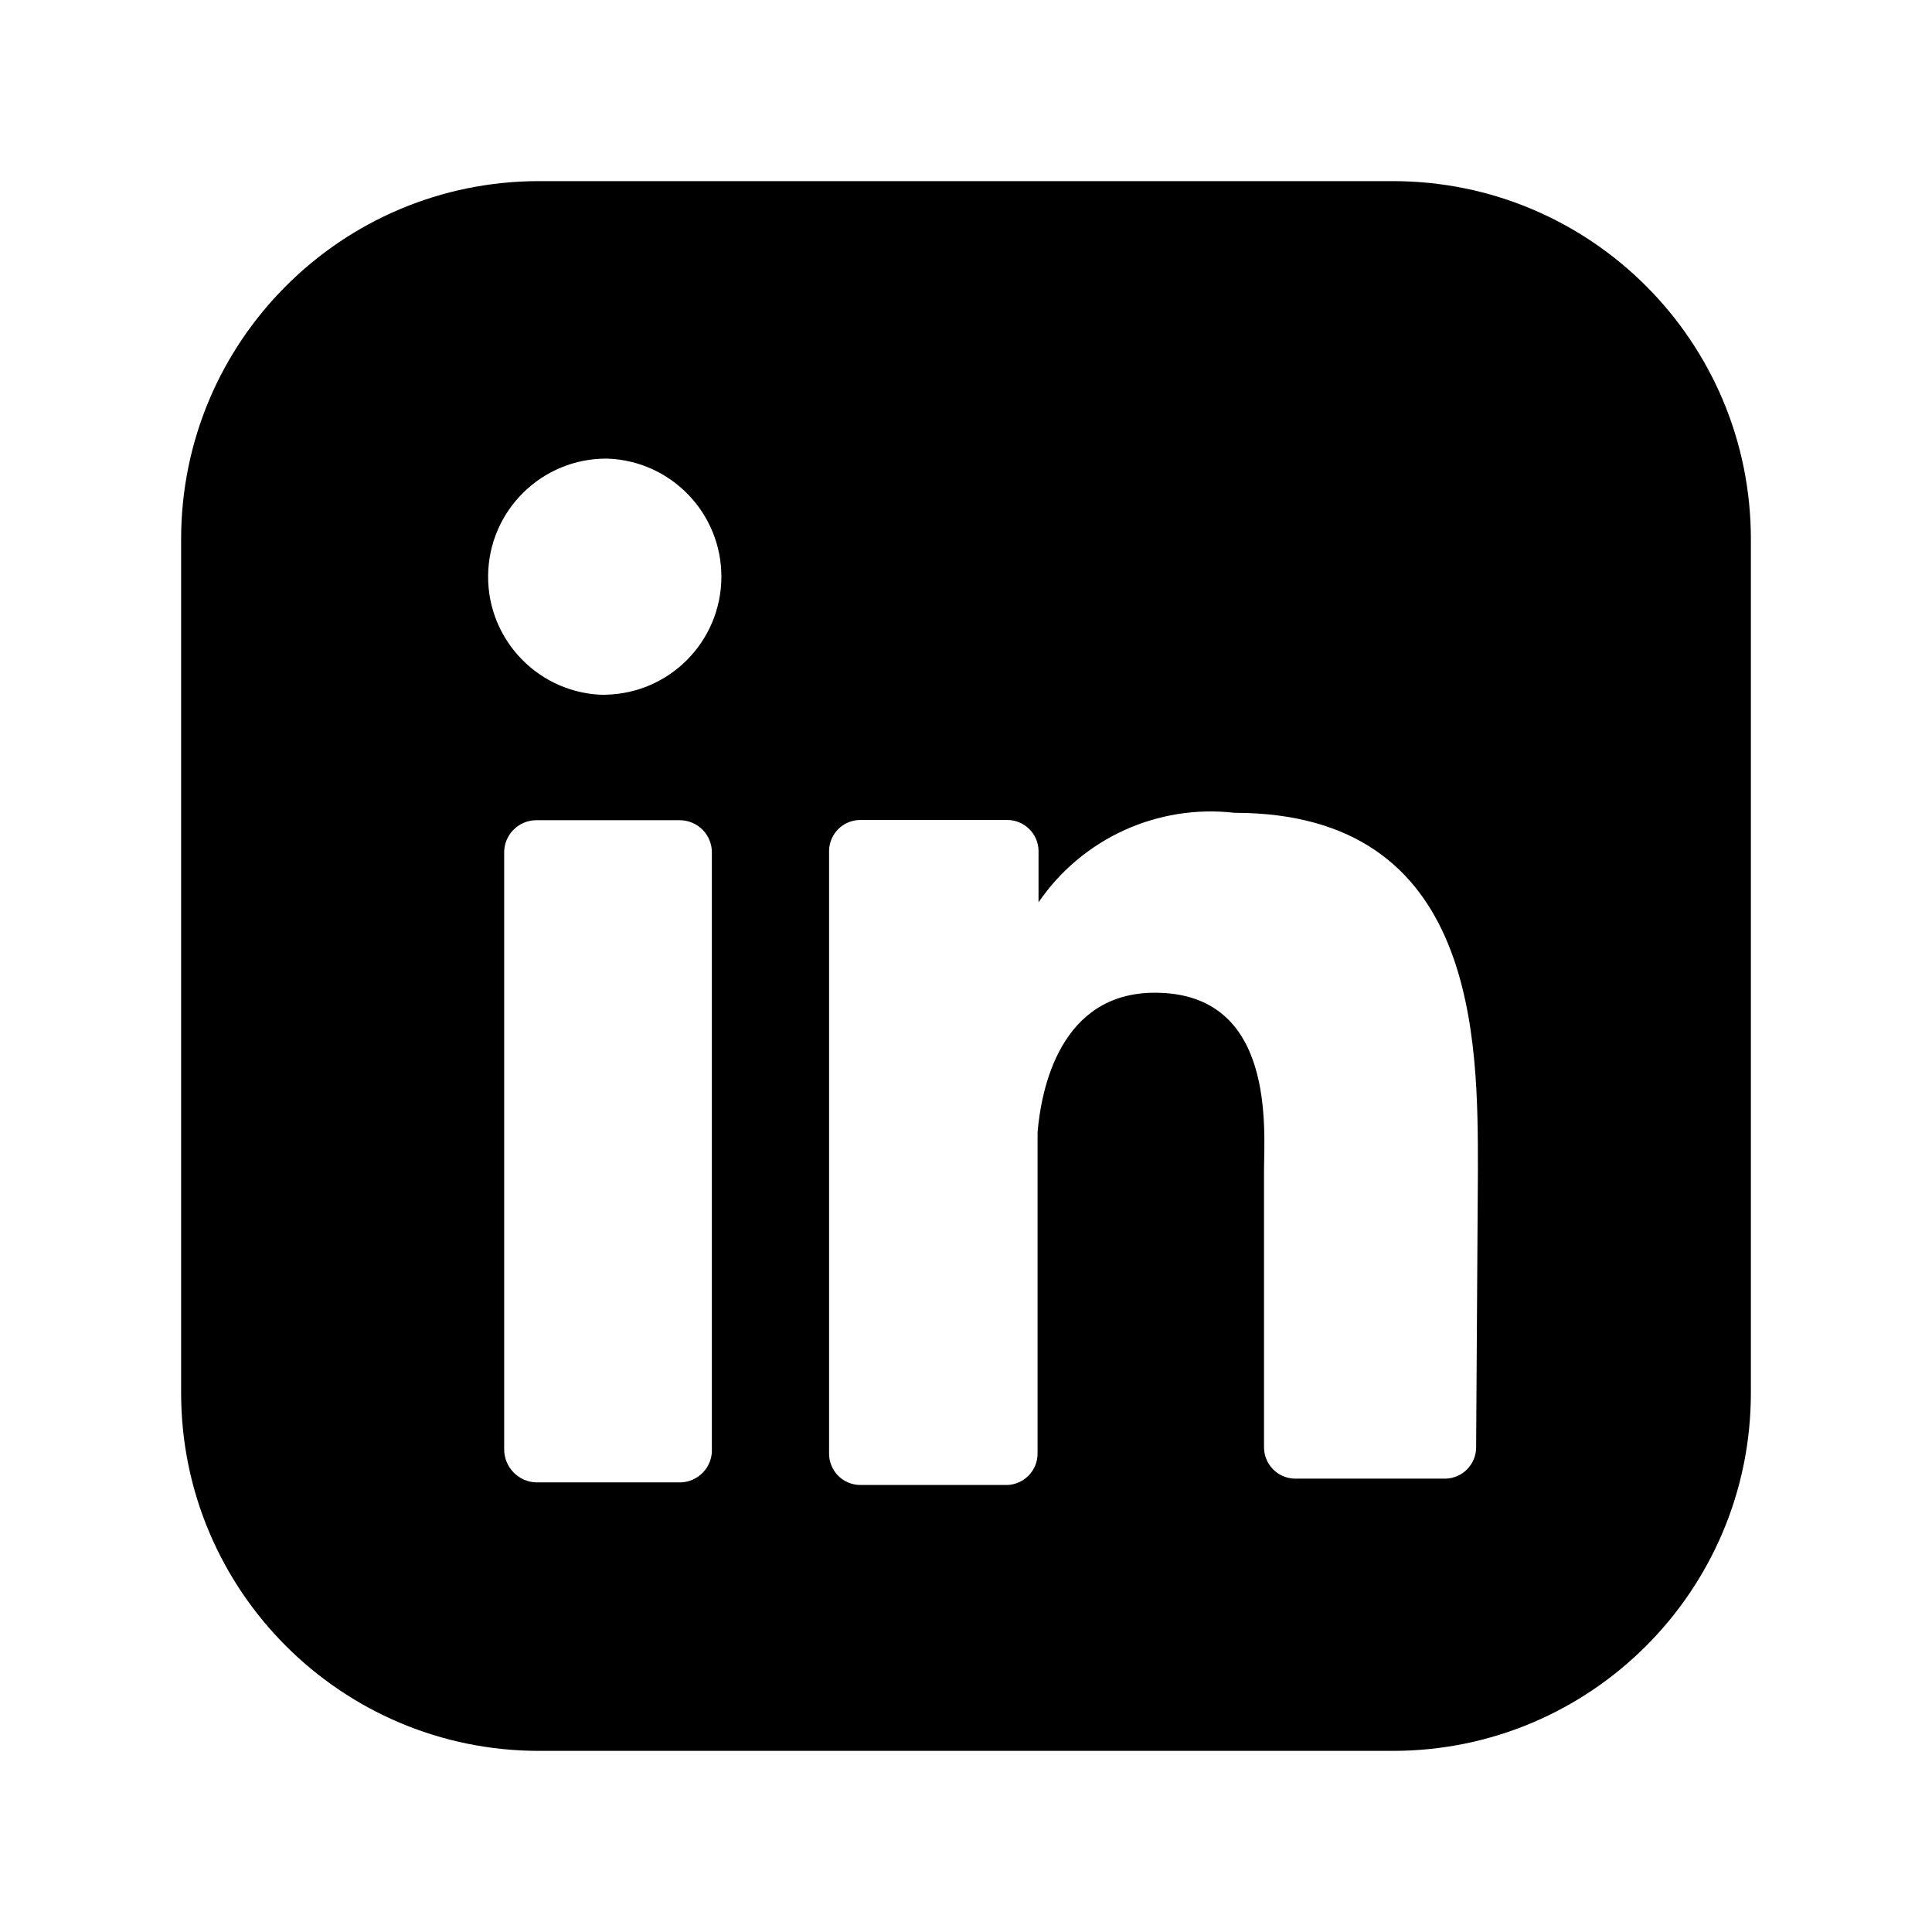
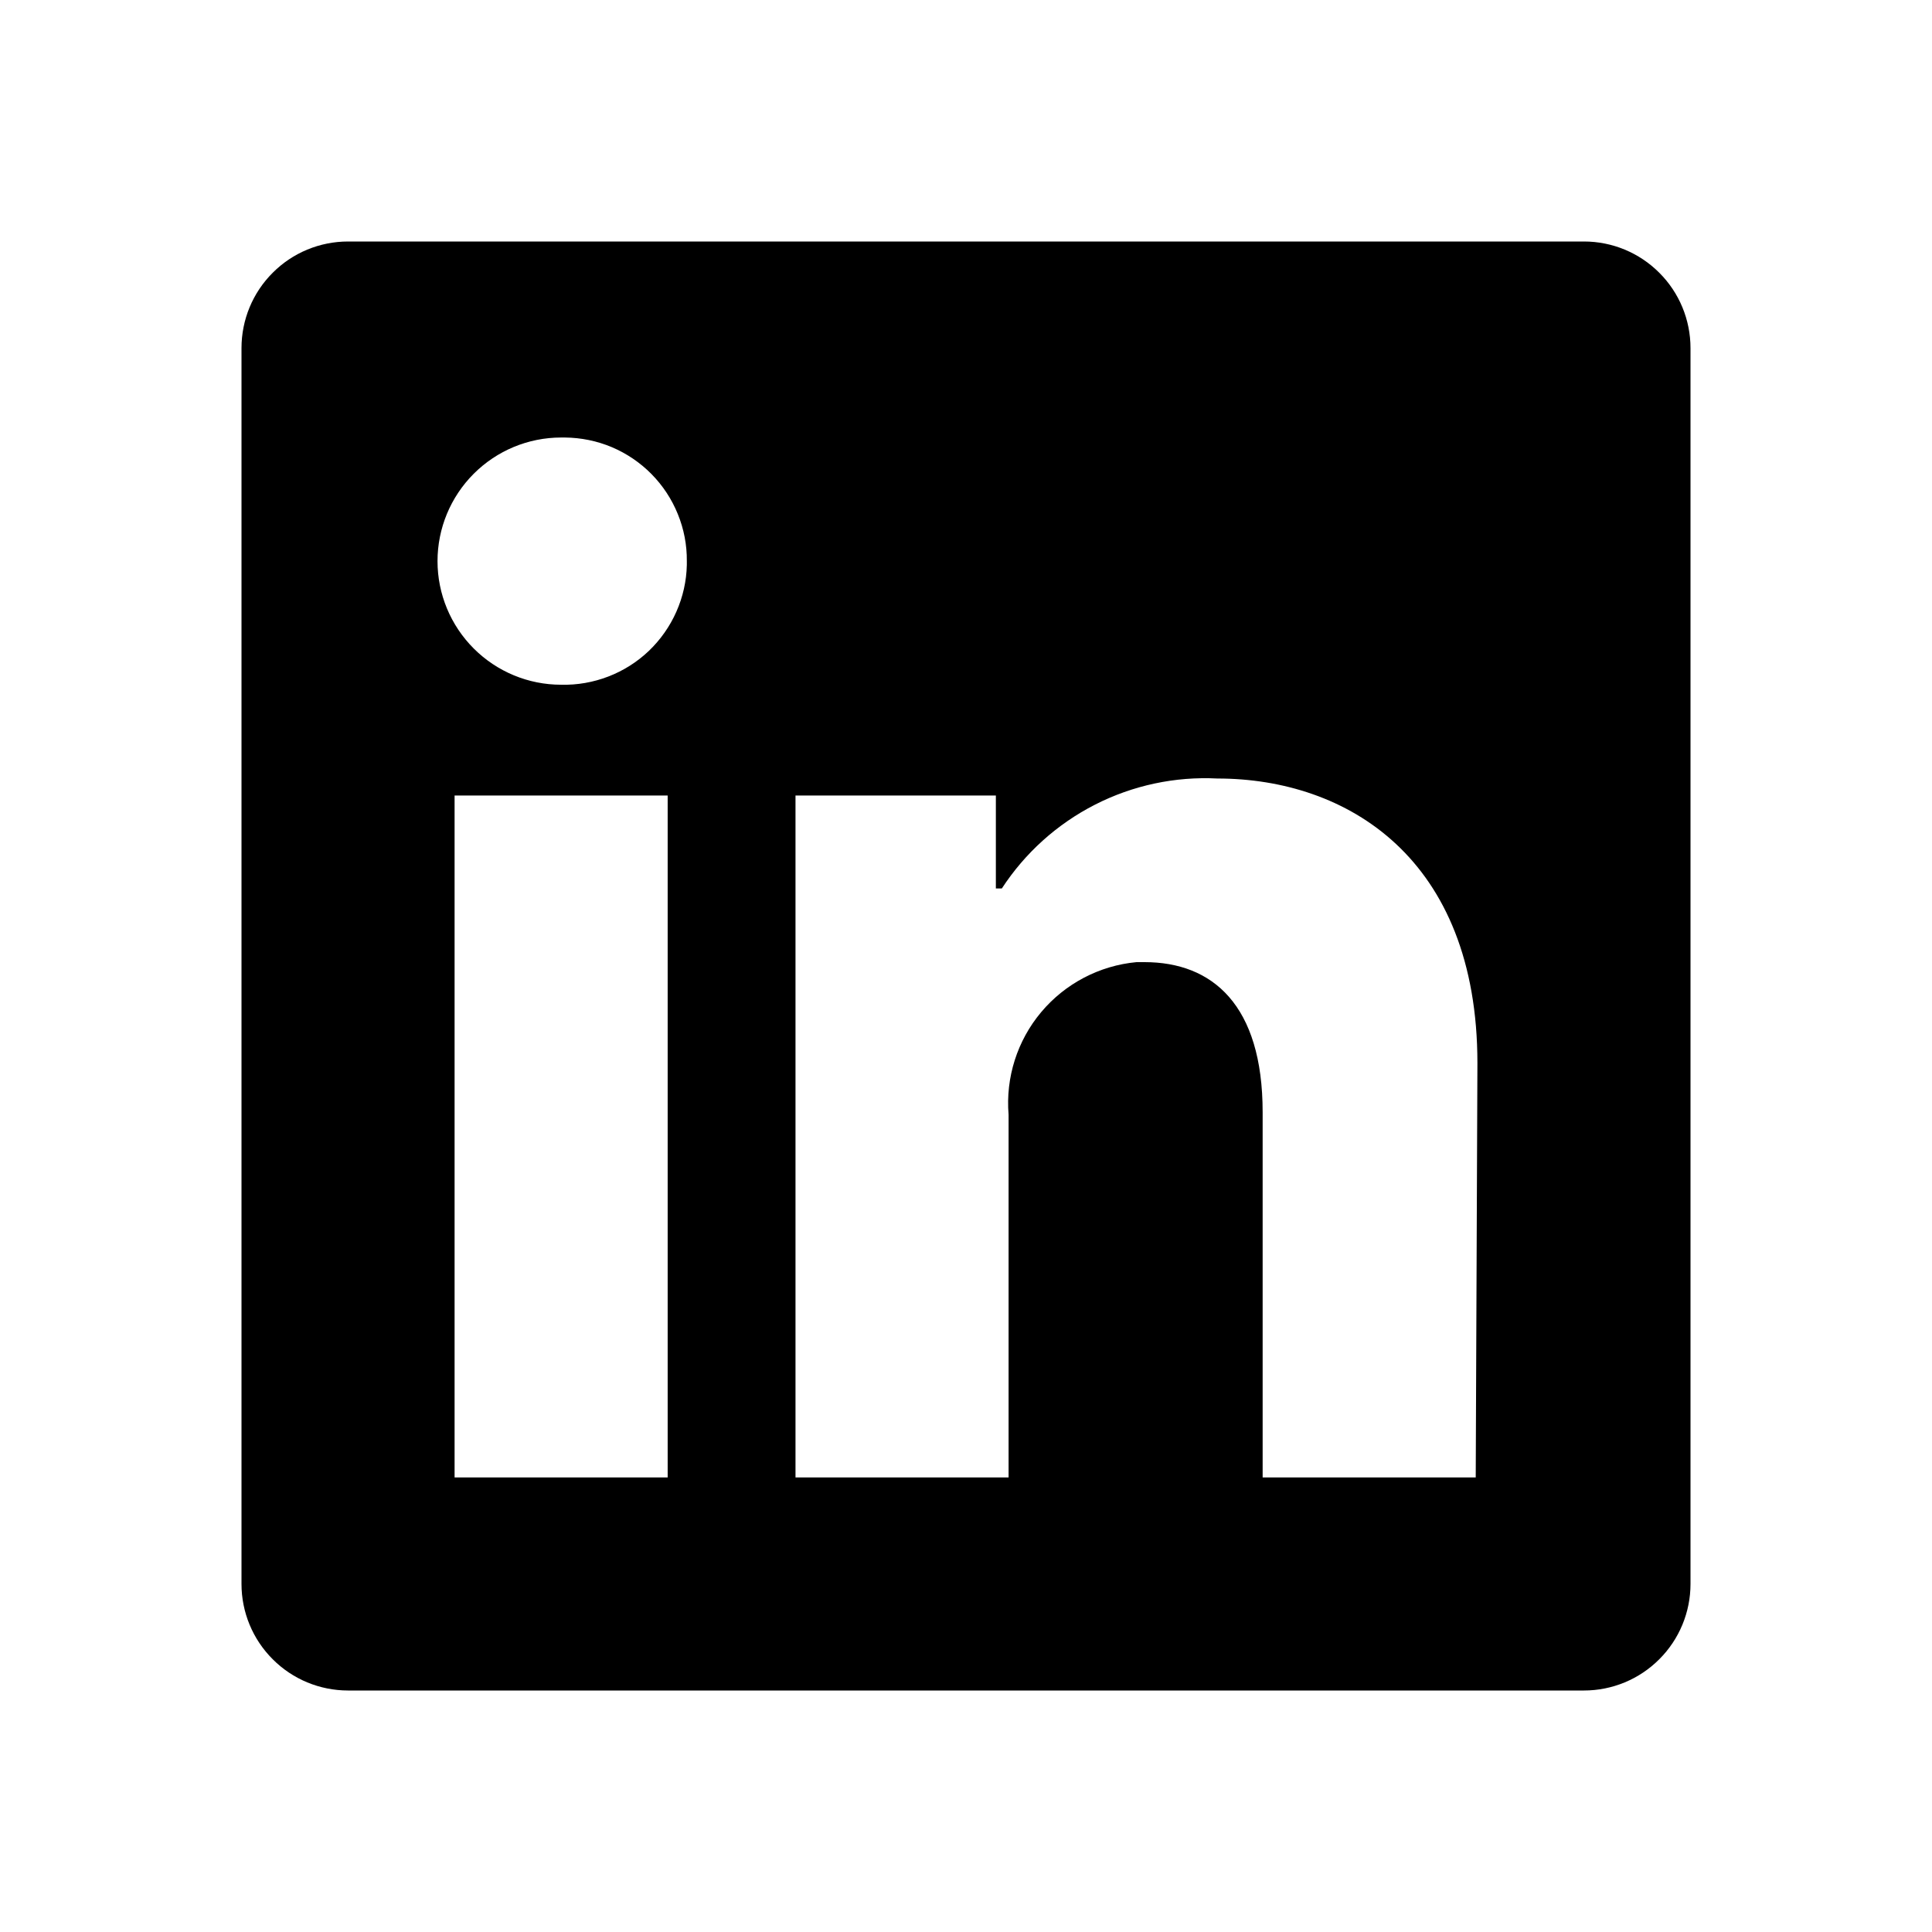
- <svg xmlns="http://www.w3.org/2000/svg" width="512" height="512" viewBox="0 0 24 24">
-   <path fill="currentColor" d="M17.303 2.25H6.697A4.447 4.447 0 0 0 2.25 6.697v10.606a4.447 4.447 0 0 0 4.447 4.447h10.606a4.447 4.447 0 0 0 4.447-4.447V6.697a4.447 4.447 0 0 0-4.447-4.447m-8.46 15.742a.4.4 0 0 1-.4.423h-1.78a.411.411 0 0 1-.4-.412V10.6a.4.4 0 0 1 .4-.411h1.78a.399.399 0 0 1 .4.411zM7.52 8.632a1.467 1.467 0 1 1 .022-2.935A1.467 1.467 0 0 1 7.52 8.63m10.817 9.35a.389.389 0 0 1-.378.388H16.08a.39.39 0 0 1-.378-.389v-3.424c0-.511.156-2.223-1.356-2.223c-1.179 0-1.412 1.2-1.457 1.734v3.991a.39.39 0 0 1-.378.39h-1.823a.389.389 0 0 1-.389-.39v-7.493a.389.389 0 0 1 .39-.378h1.822a.389.389 0 0 1 .39.378v.645a2.59 2.59 0 0 1 2.434-1.112c3.035 0 3.024 2.835 3.024 4.447z" />
+ <svg xmlns="http://www.w3.org/2000/svg" width="24" height="24" viewBox="0 0 24 24" fill="none">
+   <path d="M21 4.324V19.677C21 20.027 20.861 20.364 20.612 20.612C20.364 20.861 20.027 21 19.677 21H4.324C3.973 21 3.636 20.861 3.388 20.612C3.139 20.364 3 20.027 3 19.677V4.324C3 3.973 3.139 3.636 3.388 3.388C3.636 3.139 3.973 3 4.324 3H19.677C20.027 3 20.364 3.139 20.612 3.388C20.861 3.636 21 3.973 21 4.324ZM8.294 9.882H5.647V18.353H8.294V9.882ZM8.532 6.971C8.534 6.77 8.496 6.572 8.42 6.386C8.345 6.201 8.234 6.032 8.093 5.889C7.953 5.747 7.785 5.633 7.601 5.555C7.416 5.477 7.218 5.437 7.018 5.435H6.971C6.563 5.435 6.173 5.597 5.885 5.885C5.597 6.173 5.435 6.563 5.435 6.971C5.435 7.378 5.597 7.768 5.885 8.056C6.173 8.344 6.563 8.506 6.971 8.506C7.171 8.511 7.37 8.476 7.557 8.404C7.744 8.332 7.915 8.224 8.06 8.086C8.205 7.947 8.321 7.782 8.402 7.599C8.483 7.416 8.528 7.218 8.532 7.018V6.971ZM18.353 13.207C18.353 10.661 16.733 9.671 15.123 9.671C14.597 9.644 14.072 9.756 13.602 9.996C13.132 10.236 12.733 10.595 12.445 11.037H12.371V9.882H9.882V18.353H12.529V13.848C12.491 13.386 12.636 12.928 12.934 12.573C13.231 12.219 13.657 11.995 14.118 11.952H14.218C15.06 11.952 15.685 12.482 15.685 13.816V18.353H18.332L18.353 13.207Z" fill="black" />
</svg>
